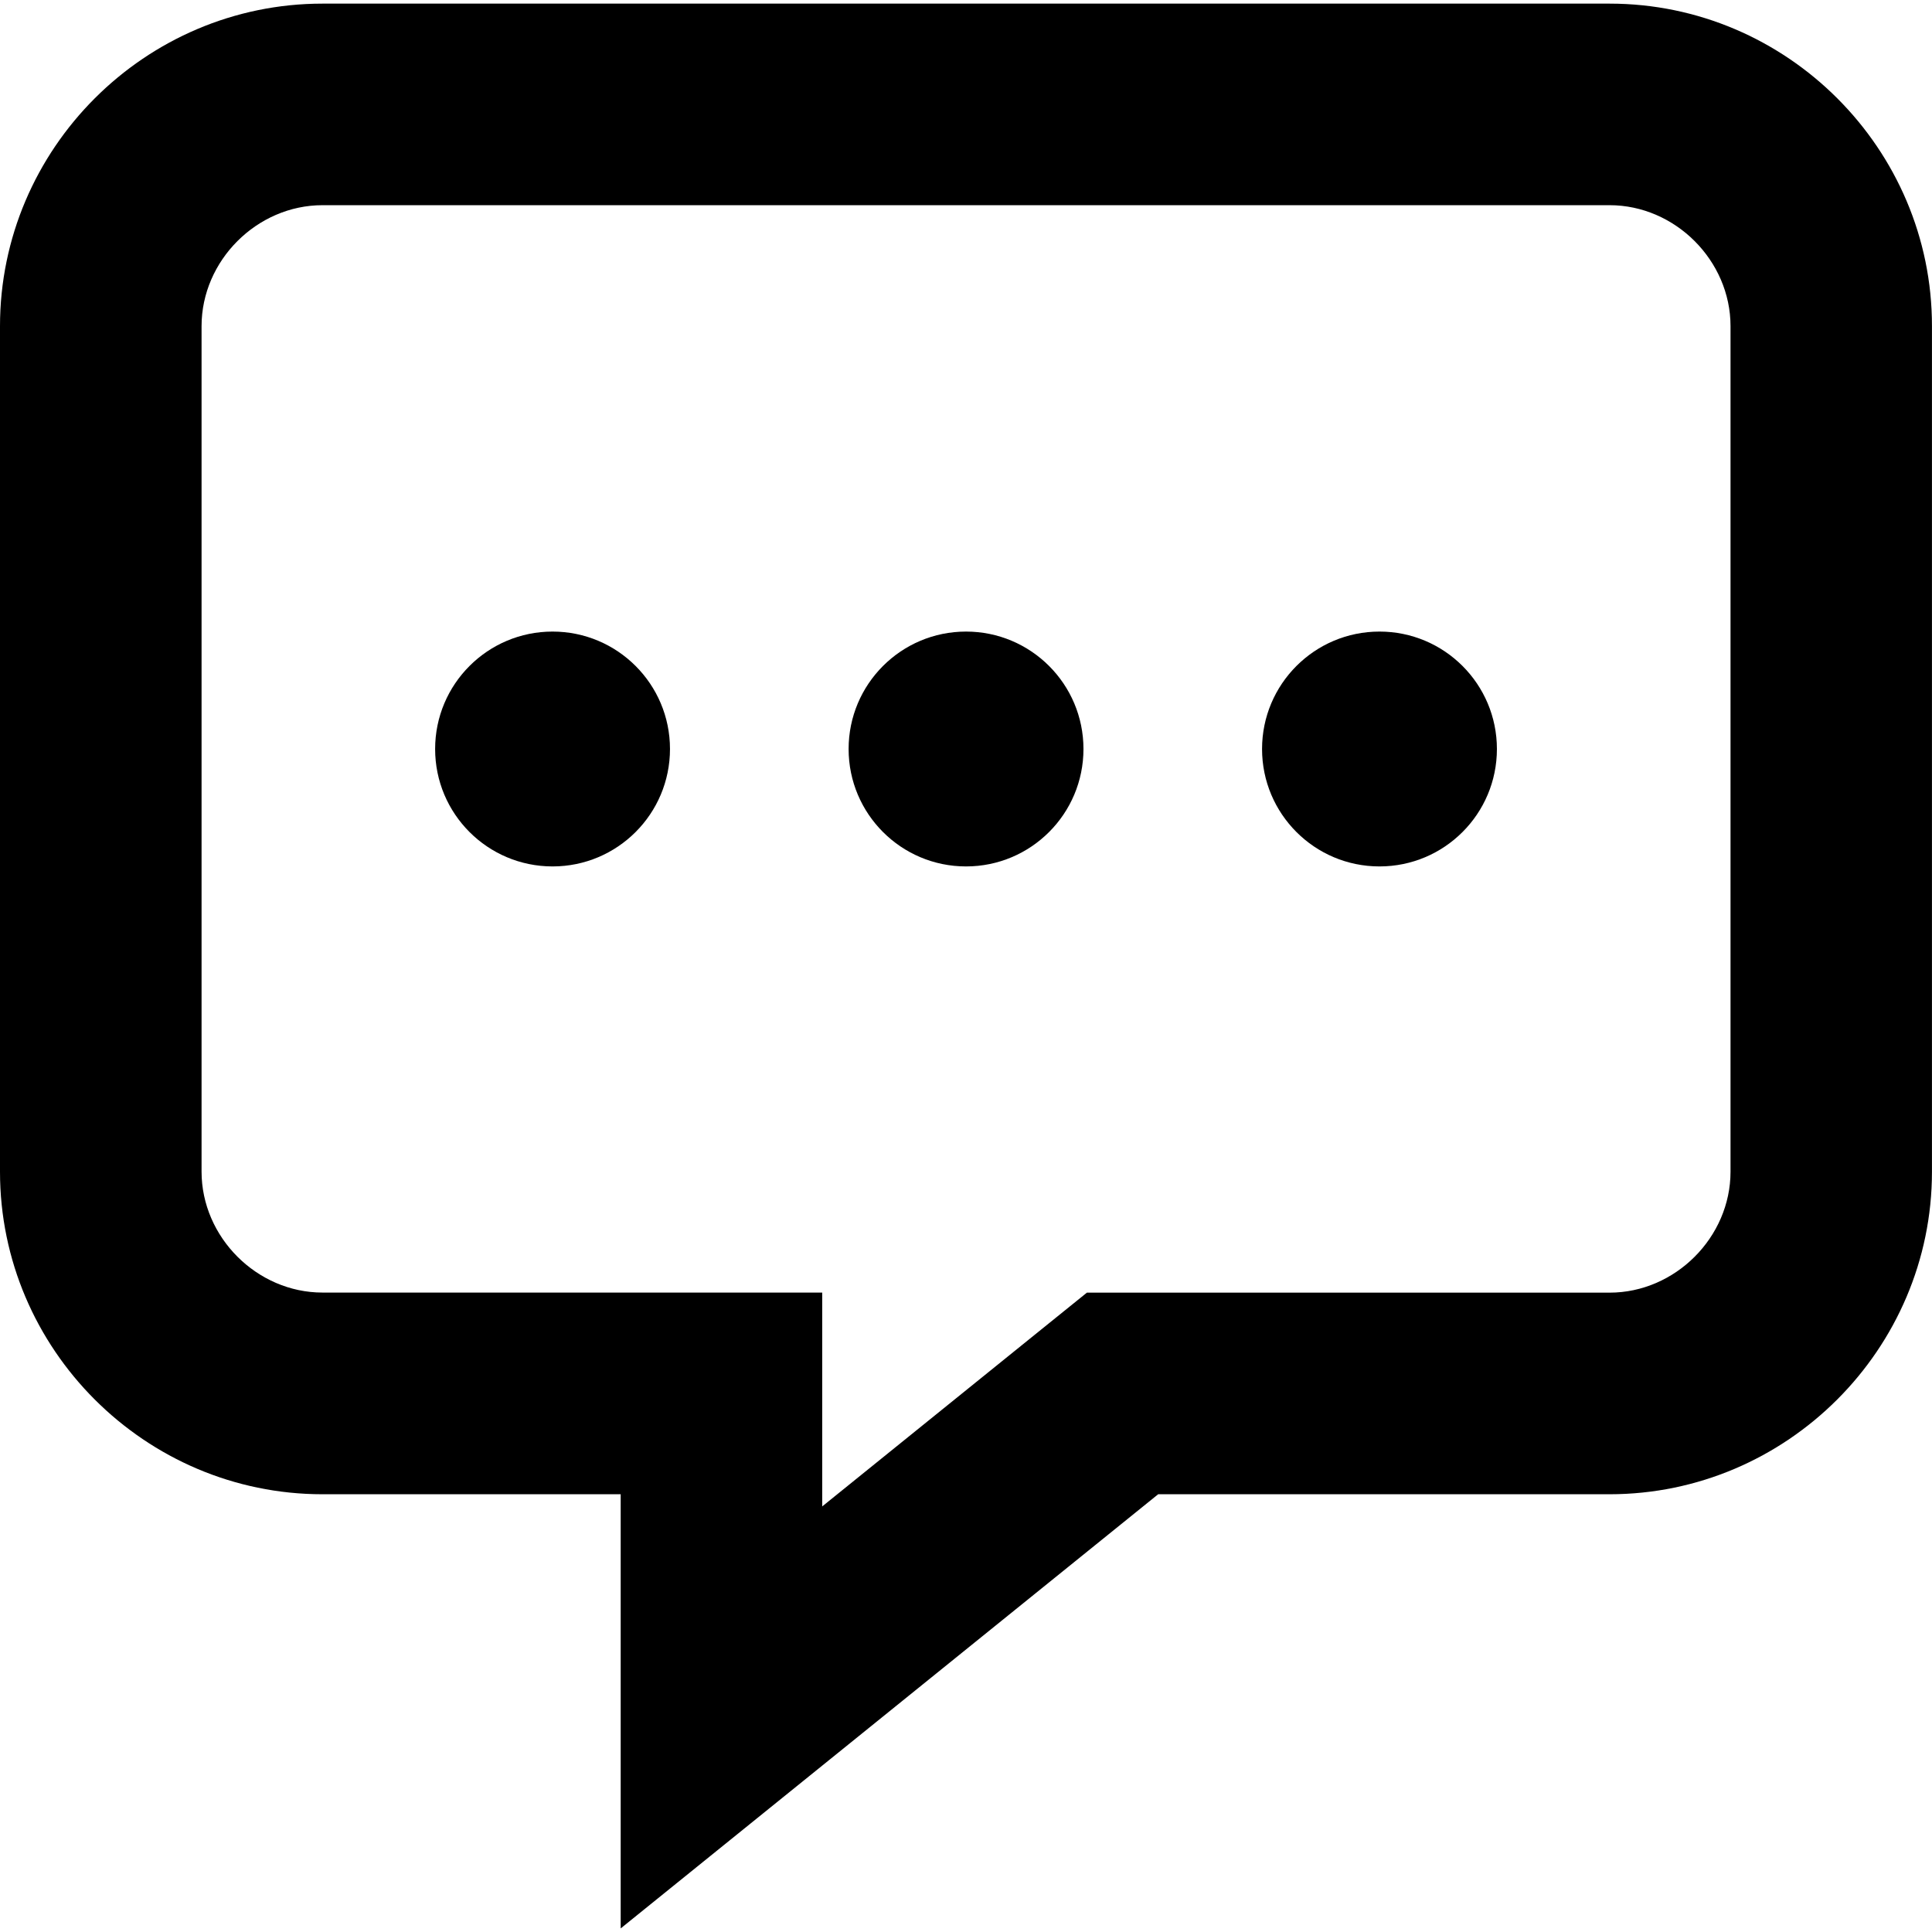
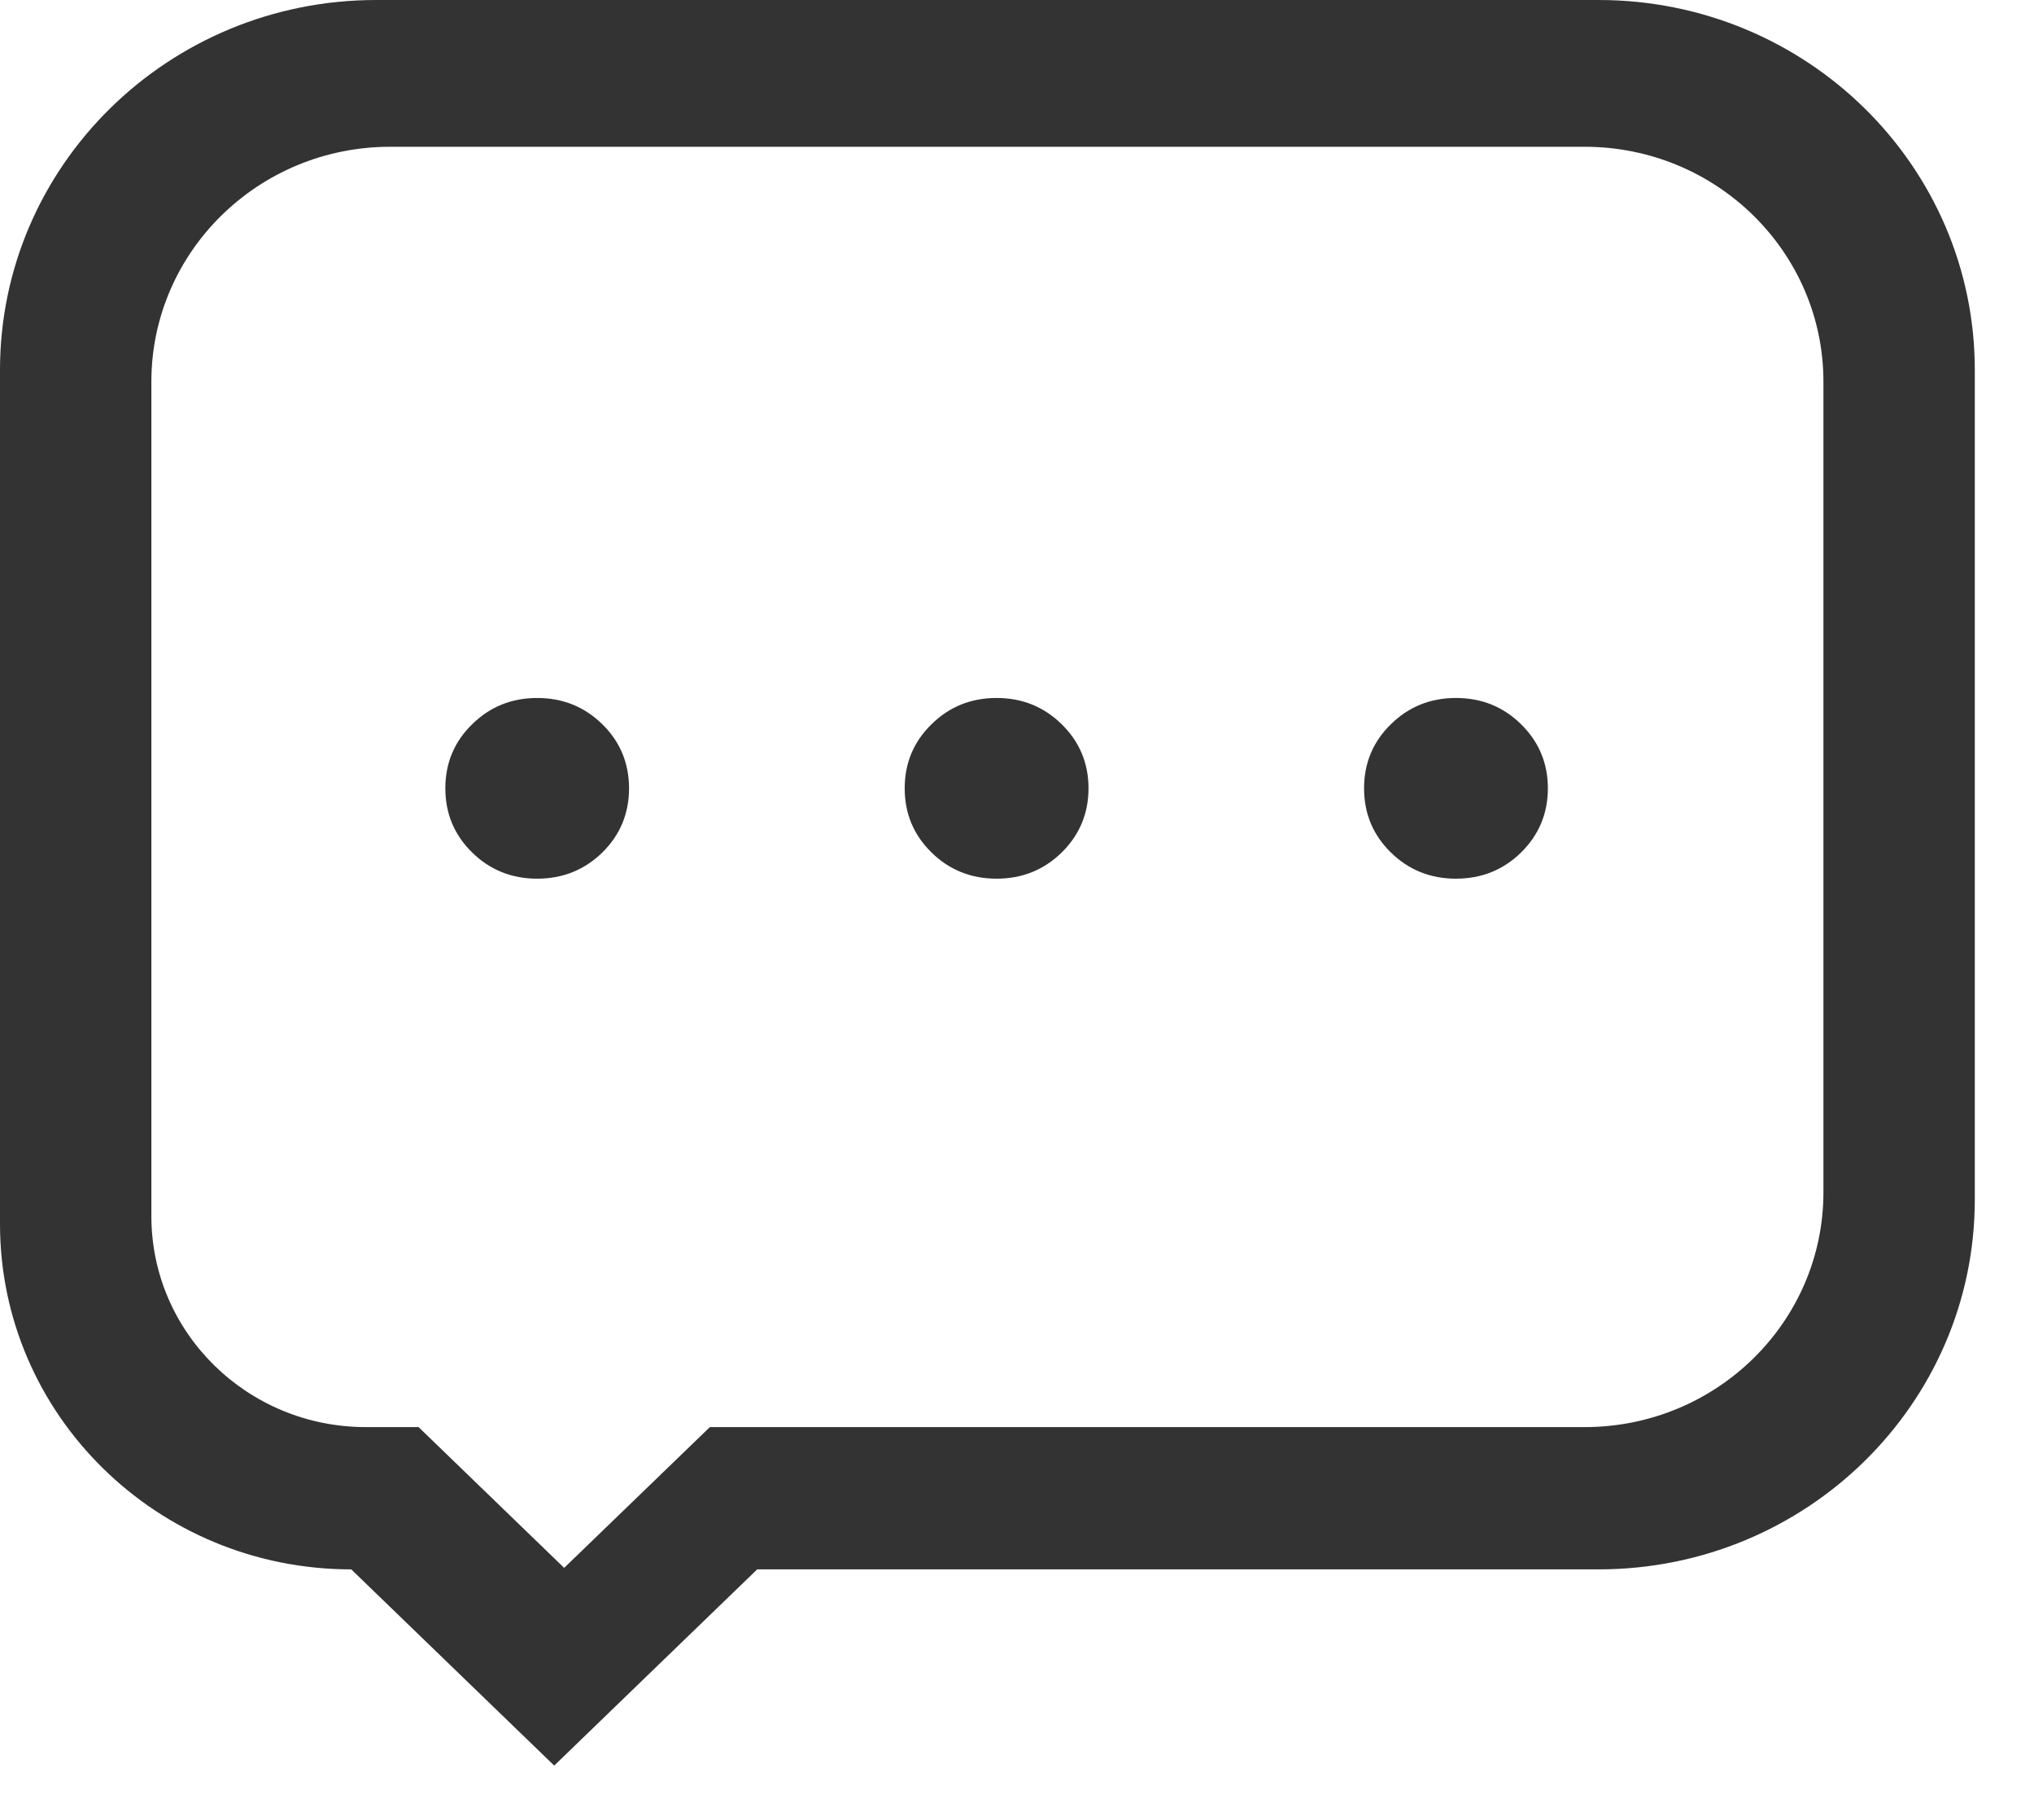
- <svg xmlns="http://www.w3.org/2000/svg" version="1.1" id="Capa_1" x="0px" y="0px" width="47.926px" height="47.926px" viewBox="0 0 47.926 47.926" style="enable-background:new 0 0 47.926 47.926;" xml:space="preserve">
-   <g>
-     <g>
-       <g>
-         <path d="M39.928,0.09H8c-4.4,0-8,3.6-8,8v20.977c0,4.4,3.6,8,8,8h7.397v10.77l13.333-10.77h11.195c4.399,0,8-3.6,8-8V8.09     C47.928,3.69,44.328,0.09,39.928,0.09z M42.928,29.066c0,1.627-1.374,3-3,3H28.73h-1.768l-1.375,1.11l-5.191,4.193v-0.305v-5h-5     H8c-1.626,0-3-1.373-3-3V8.09c0-1.626,1.374-3,3-3h31.928c1.626,0,3,1.374,3,3V29.066L42.928,29.066z" />
-         <circle cx="13.707" cy="18.58" r="2.913" />
-         <circle cx="23.964" cy="18.58" r="2.913" />
-         <circle cx="34.22" cy="18.58" r="2.913" />
-       </g>
+ <svg xmlns="http://www.w3.org/2000/svg" width="19px" height="17px" viewBox="0 0 19 17" version="1.1">
+   <g id="Page-1" stroke="none" stroke-width="1" fill="none" fill-rule="evenodd">
+     <g id="Icon-/-6-/-Black" transform="translate(-3, -5)" fill="#333333" fill-rule="nonzero">
+       <path d="M8.27,19.646 L9.631,18.331 L17.802,18.331 C19.034,18.331 20.033,17.349 20.033,16.137 L20.033,8.566 C20.033,7.354 19.034,6.371 17.802,6.371 L6.645,6.371 C5.413,6.371 4.414,7.354 4.414,8.566 L4.414,16.36 C4.414,17.449 5.311,18.331 6.418,18.331 L6.91,18.331 L8.27,19.646 Z M6.514,5 L17.933,5 C19.874,5 21.447,6.547 21.447,8.456 L21.447,16.205 C21.447,18.113 19.874,19.66 17.933,19.66 L10.073,19.66 L8.177,21.493 L6.281,19.66 C4.469,19.66 3,18.216 3,16.433 L3,8.456 C3,6.547 4.573,5 6.514,5 Z M8.627,11.766 C8.46,11.602 8.257,11.52 8.018,11.52 C7.779,11.52 7.576,11.602 7.41,11.766 C7.243,11.929 7.16,12.129 7.16,12.364 C7.16,12.599 7.243,12.799 7.41,12.963 C7.576,13.126 7.779,13.208 8.018,13.208 C8.257,13.208 8.46,13.126 8.627,12.963 C8.793,12.799 8.876,12.599 8.876,12.364 C8.876,12.129 8.793,11.929 8.627,11.766 Z M17.209,11.766 C17.043,11.602 16.84,11.52 16.6,11.52 C16.361,11.52 16.158,11.602 15.992,11.766 C15.825,11.929 15.742,12.129 15.742,12.364 C15.742,12.599 15.825,12.799 15.992,12.963 C16.158,13.126 16.361,13.208 16.6,13.208 C16.84,13.208 17.043,13.126 17.209,12.963 C17.375,12.799 17.459,12.599 17.459,12.364 C17.459,12.129 17.375,11.929 17.209,11.766 Z M12.918,11.766 C12.751,11.602 12.549,11.52 12.309,11.52 C12.07,11.52 11.867,11.602 11.701,11.766 C11.534,11.929 11.451,12.129 11.451,12.364 C11.451,12.599 11.534,12.799 11.701,12.963 C11.867,13.126 12.07,13.208 12.309,13.208 C12.549,13.208 12.751,13.126 12.918,12.963 C13.084,12.799 13.168,12.599 13.168,12.364 C13.168,12.129 13.084,11.929 12.918,11.766 Z" id="forum" />
    </g>
  </g>
-   <g>
- </g>
-   <g>
- </g>
-   <g>
- </g>
-   <g>
- </g>
-   <g>
- </g>
-   <g>
- </g>
-   <g>
- </g>
-   <g>
- </g>
-   <g>
- </g>
-   <g>
- </g>
-   <g>
- </g>
-   <g>
- </g>
-   <g>
- </g>
-   <g>
- </g>
-   <g>
- </g>
</svg>
